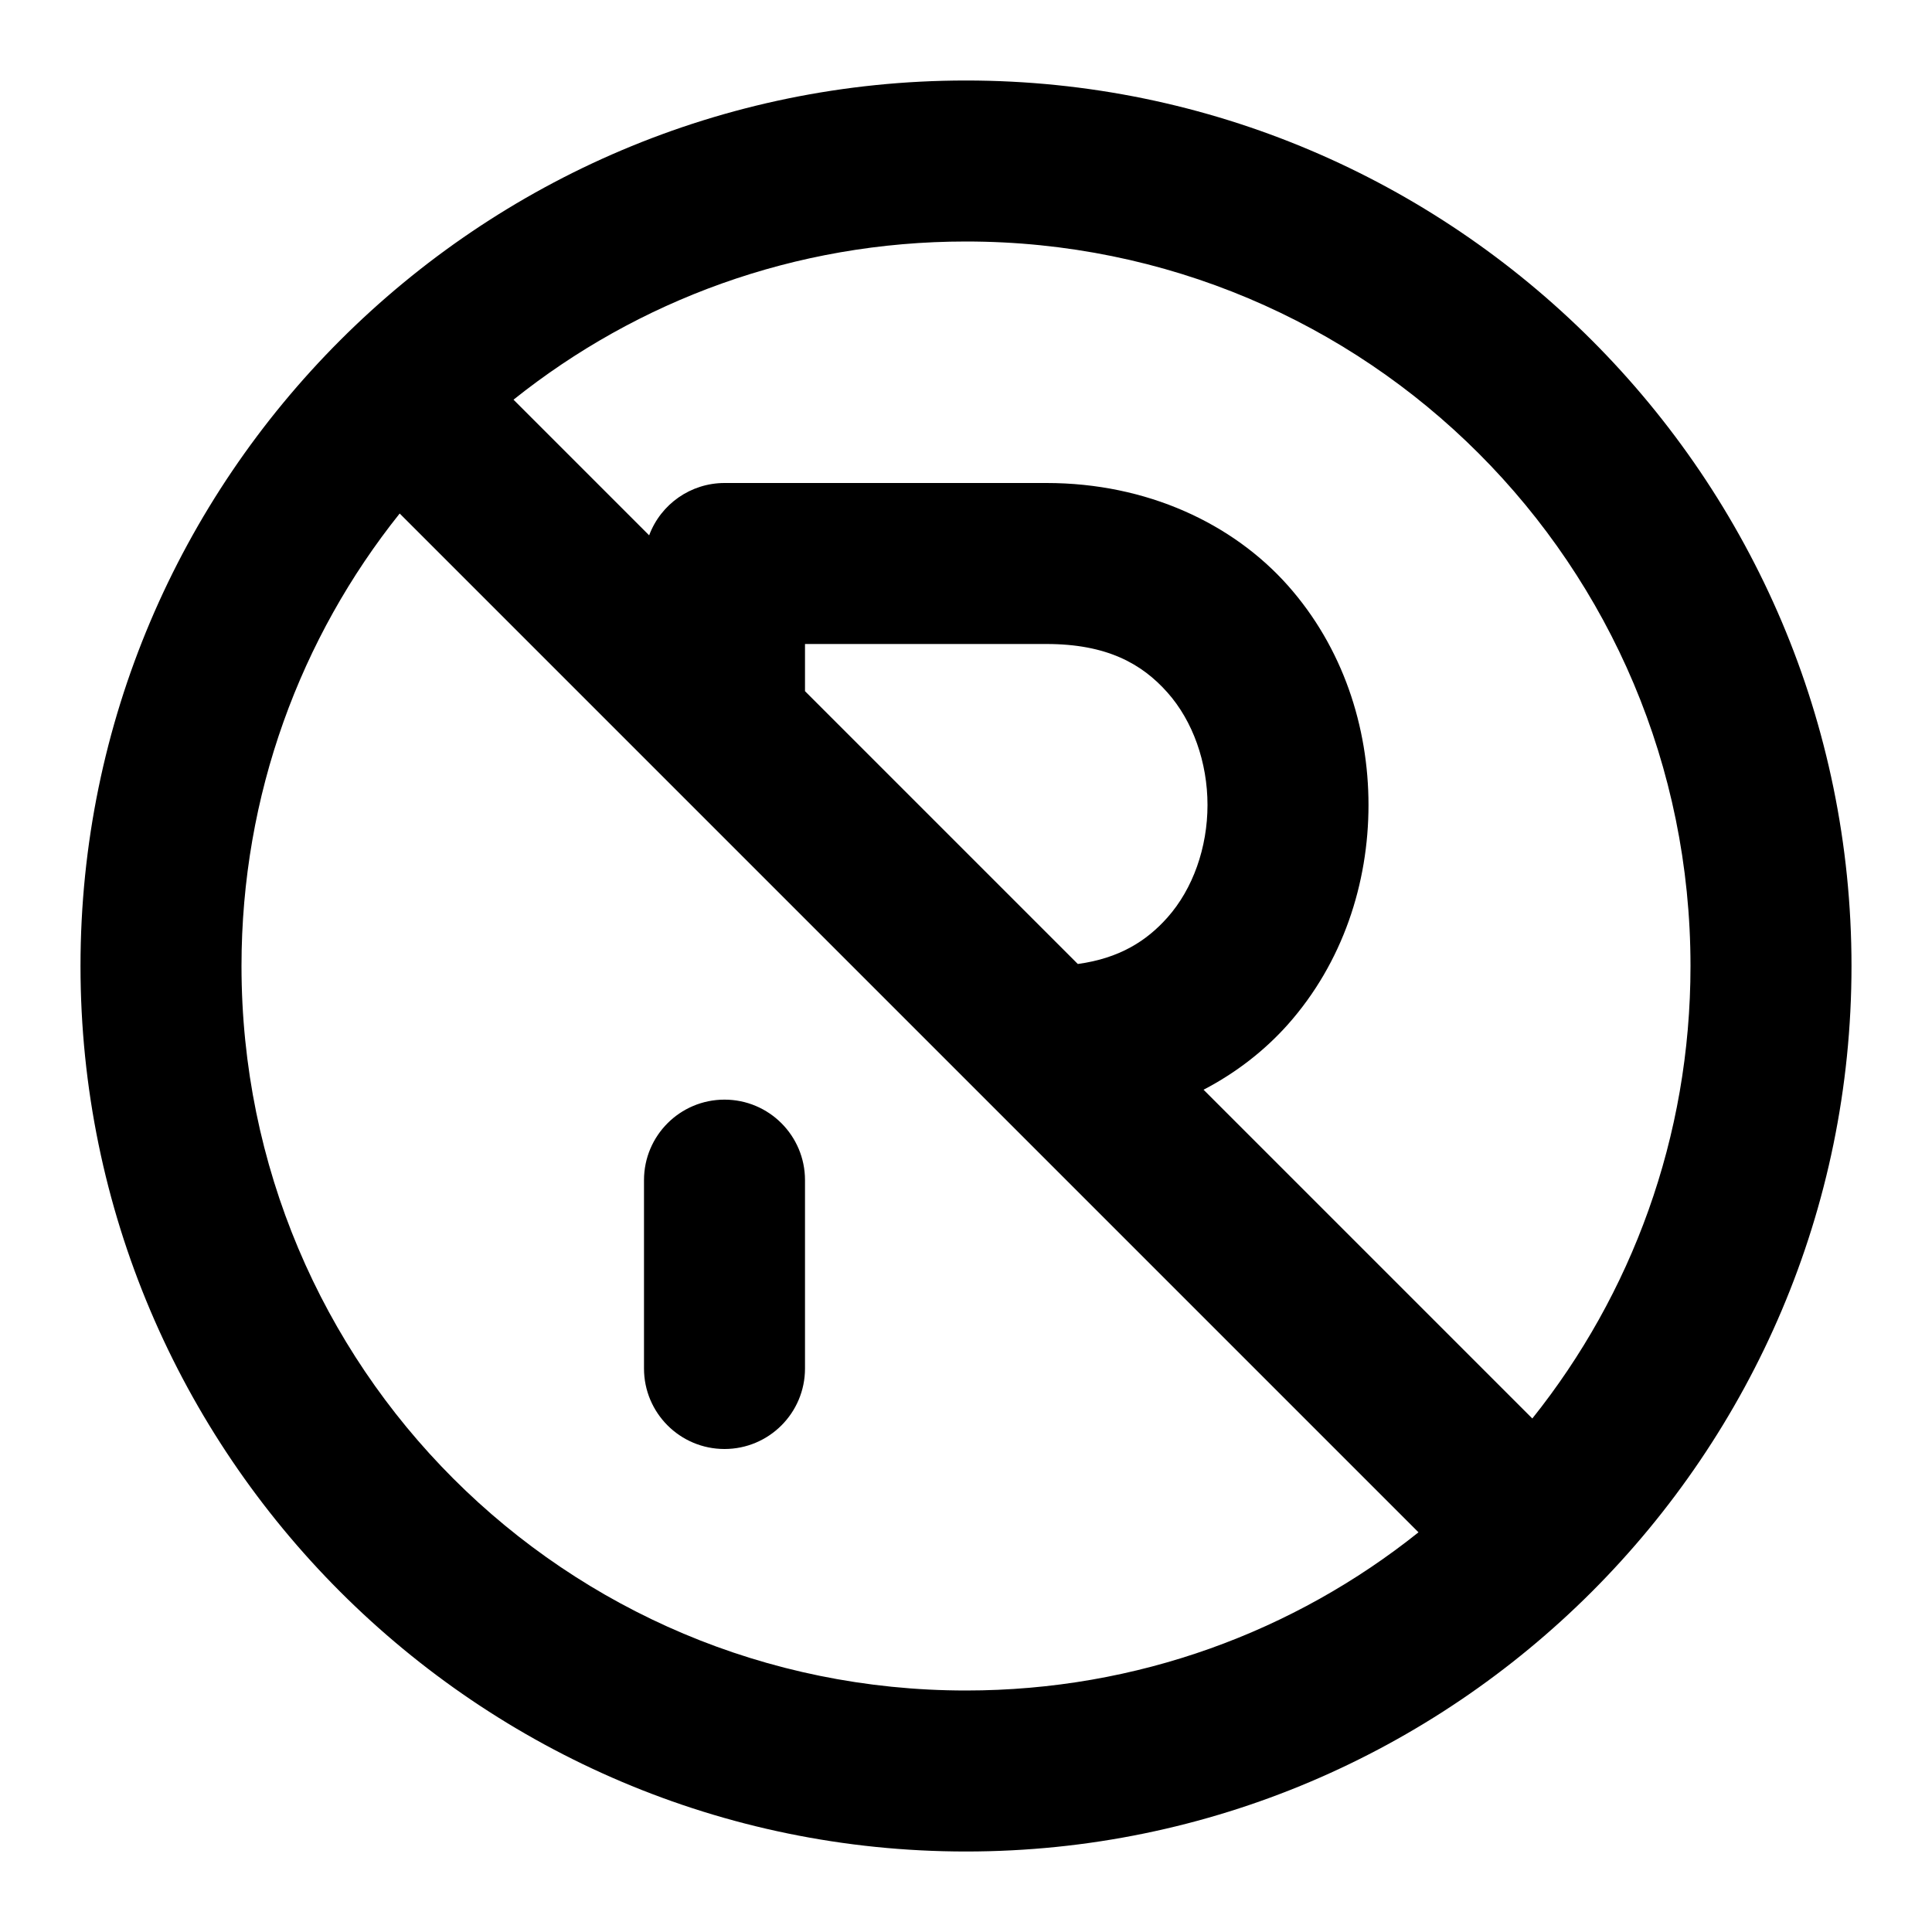
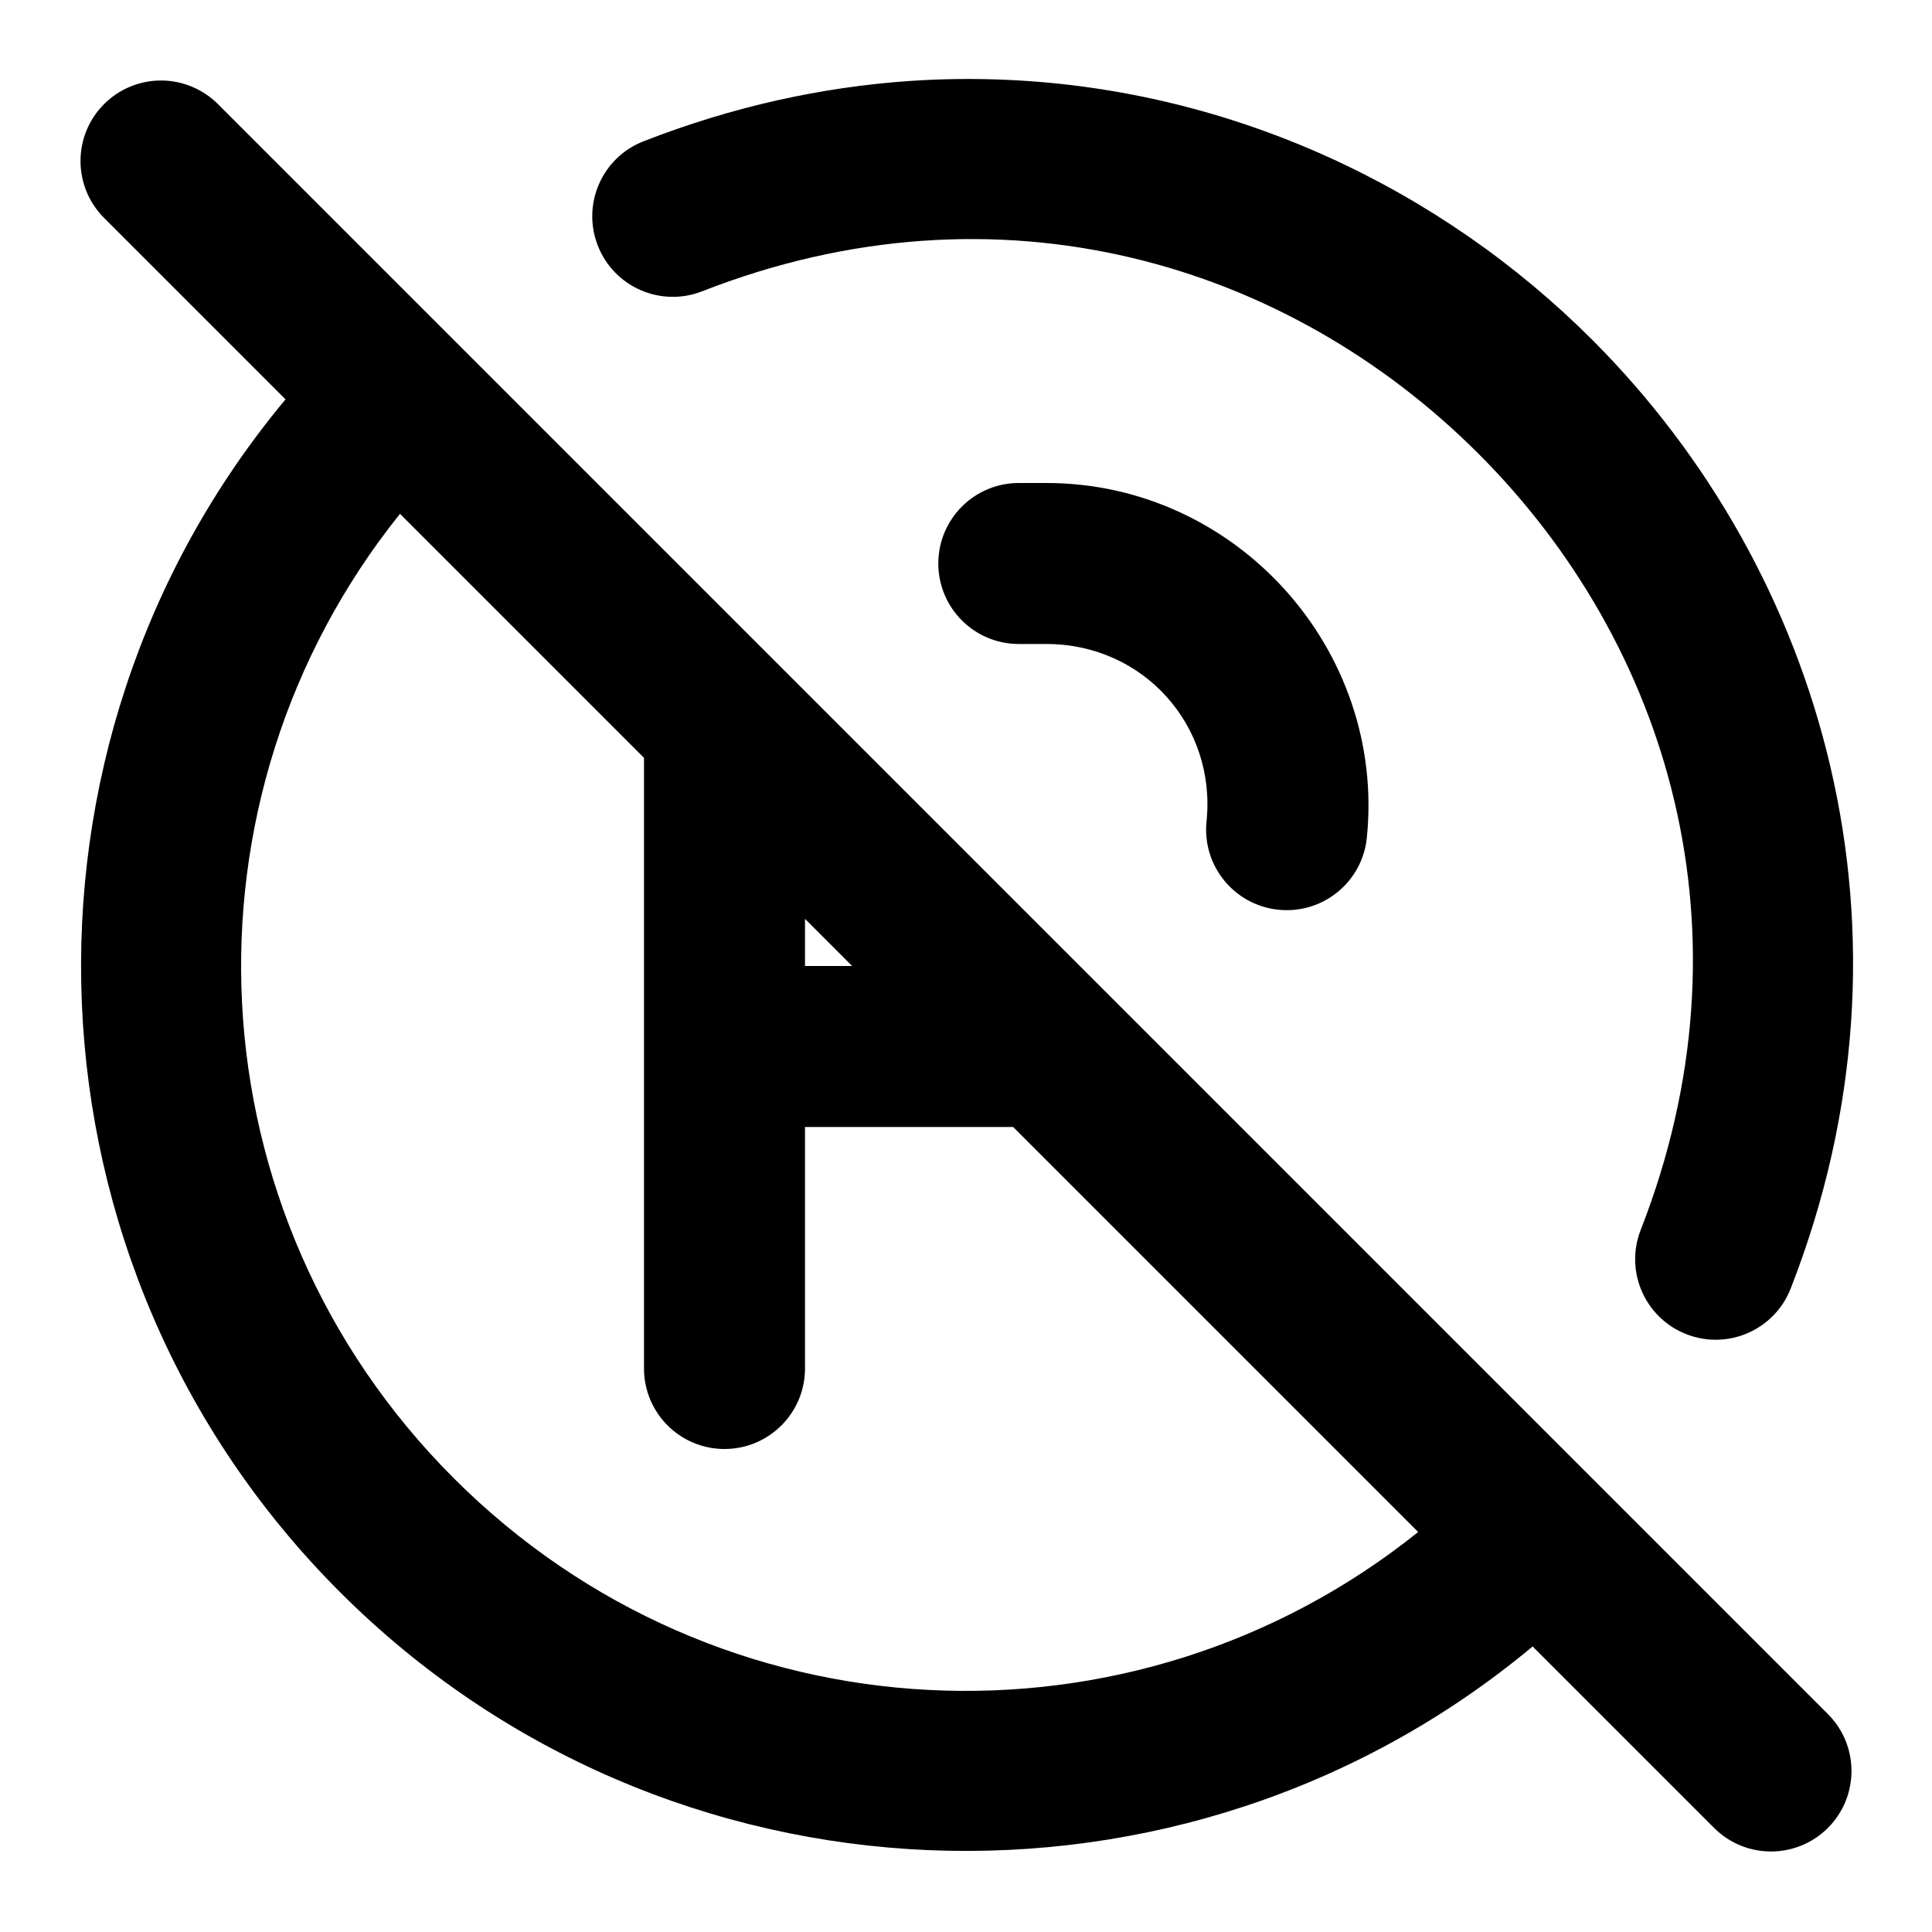
<svg xmlns="http://www.w3.org/2000/svg" width="24" height="24" viewBox="0 0 24 24" fill="currentColor" tags="parking lot,car park,no parking" categories="transportation,navigation">
-   <path d="M 12 1 C 5.937 1 1 5.937 1 12 C 1 18.063 5.937 23 12 23 C 18.063 23 23 18.063 23 12 C 23 5.937 18.063 1 12 1 z M 12 3 C 16.982 3 21 7.018 21 12 C 21 14.13 20.265 16.082 19.035 17.621 L 14.951 13.537 C 15.358 13.325 15.711 13.049 15.998 12.727 C 16.681 11.958 17 10.972 17 10 C 17 9.028 16.681 8.042 15.998 7.273 C 15.315 6.505 14.25 6 13 6 L 9 6 A 1 1 0 0 0 8.064 6.65 L 6.379 4.965 C 7.918 3.735 9.87 3 12 3 z M 4.965 6.379 L 8.283 9.697 A 1 1 0 0 0 8.303 9.717 L 12.283 13.697 A 1 1 0 0 0 12.303 13.717 L 17.621 19.035 C 16.082 20.265 14.13 21 12 21 C 7.018 21 3 16.982 3 12 C 3 9.87 3.735 7.918 4.965 6.379 z M 10 8 L 13 8 C 13.75 8 14.185 8.245 14.502 8.602 C 14.819 8.958 15 9.472 15 10 C 15 10.528 14.819 11.042 14.502 11.398 C 14.244 11.688 13.908 11.904 13.389 11.975 L 10 8.586 L 10 8 z M 9 13.66 A 1 1 0 0 0 8 14.66 L 8 17 A 1 1 0 0 0 9 18 A 1 1 0 0 0 10 17 L 10 14.66 A 1 1 0 0 0 9 13.66 z " />
+   <path d="M 12.512 0.992 C 12.111 0.974 11.707 0.978 11.299 1.006 C 10.211 1.081 9.1 1.323 7.992 1.756 A 1 1 0 0 0 7.426 3.051 A 1 1 0 0 0 8.721 3.619 C 12.411 2.175 15.998 3.268 18.365 5.635 C 20.732 8.002 21.825 11.589 20.381 15.279 A 1 1 0 0 0 20.949 16.574 A 1 1 0 0 0 22.244 16.008 C 23.977 11.578 22.654 7.096 19.779 4.221 C 17.893 2.334 15.313 1.117 12.512 0.992 z M 2 1 A 1 1 0 0 0 1.293 1.293 A 1 1 0 0 0 1.293 2.707 L 3.547 4.961 C -0.052 9.277 0.174 15.729 4.223 19.777 C 8.271 23.826 14.723 24.052 19.039 20.453 L 21.293 22.707 A 1 1 0 0 0 22.707 22.707 A 1 1 0 0 0 22.707 21.293 L 13.717 12.303 A 1 1 0 0 0 13.697 12.283 L 9.717 8.303 A 1 1 0 0 0 9.697 8.283 L 2.707 1.293 A 1 1 0 0 0 2 1 z M 12.656 6 A 1 1 0 0 0 11.656 7 A 1 1 0 0 0 12.656 8 L 13 8 C 14.202 8 15.111 9.01 14.988 10.205 A 1 1 0 0 0 15.881 11.301 A 1 1 0 0 0 16.979 10.41 C 17.219 8.068 15.355 6 13 6 L 12.656 6 z M 4.969 6.383 L 8 9.414 L 8 13 L 8 17 A 1 1 0 0 0 9 18 A 1 1 0 0 0 10 17 L 10 14 L 12.586 14 L 17.617 19.031 C 14.079 21.869 8.92 21.647 5.637 18.363 C 2.353 15.08 2.131 9.921 4.969 6.383 z M 10 11.414 L 10.586 12 L 10 12 L 10 11.414 z " />
</svg>
